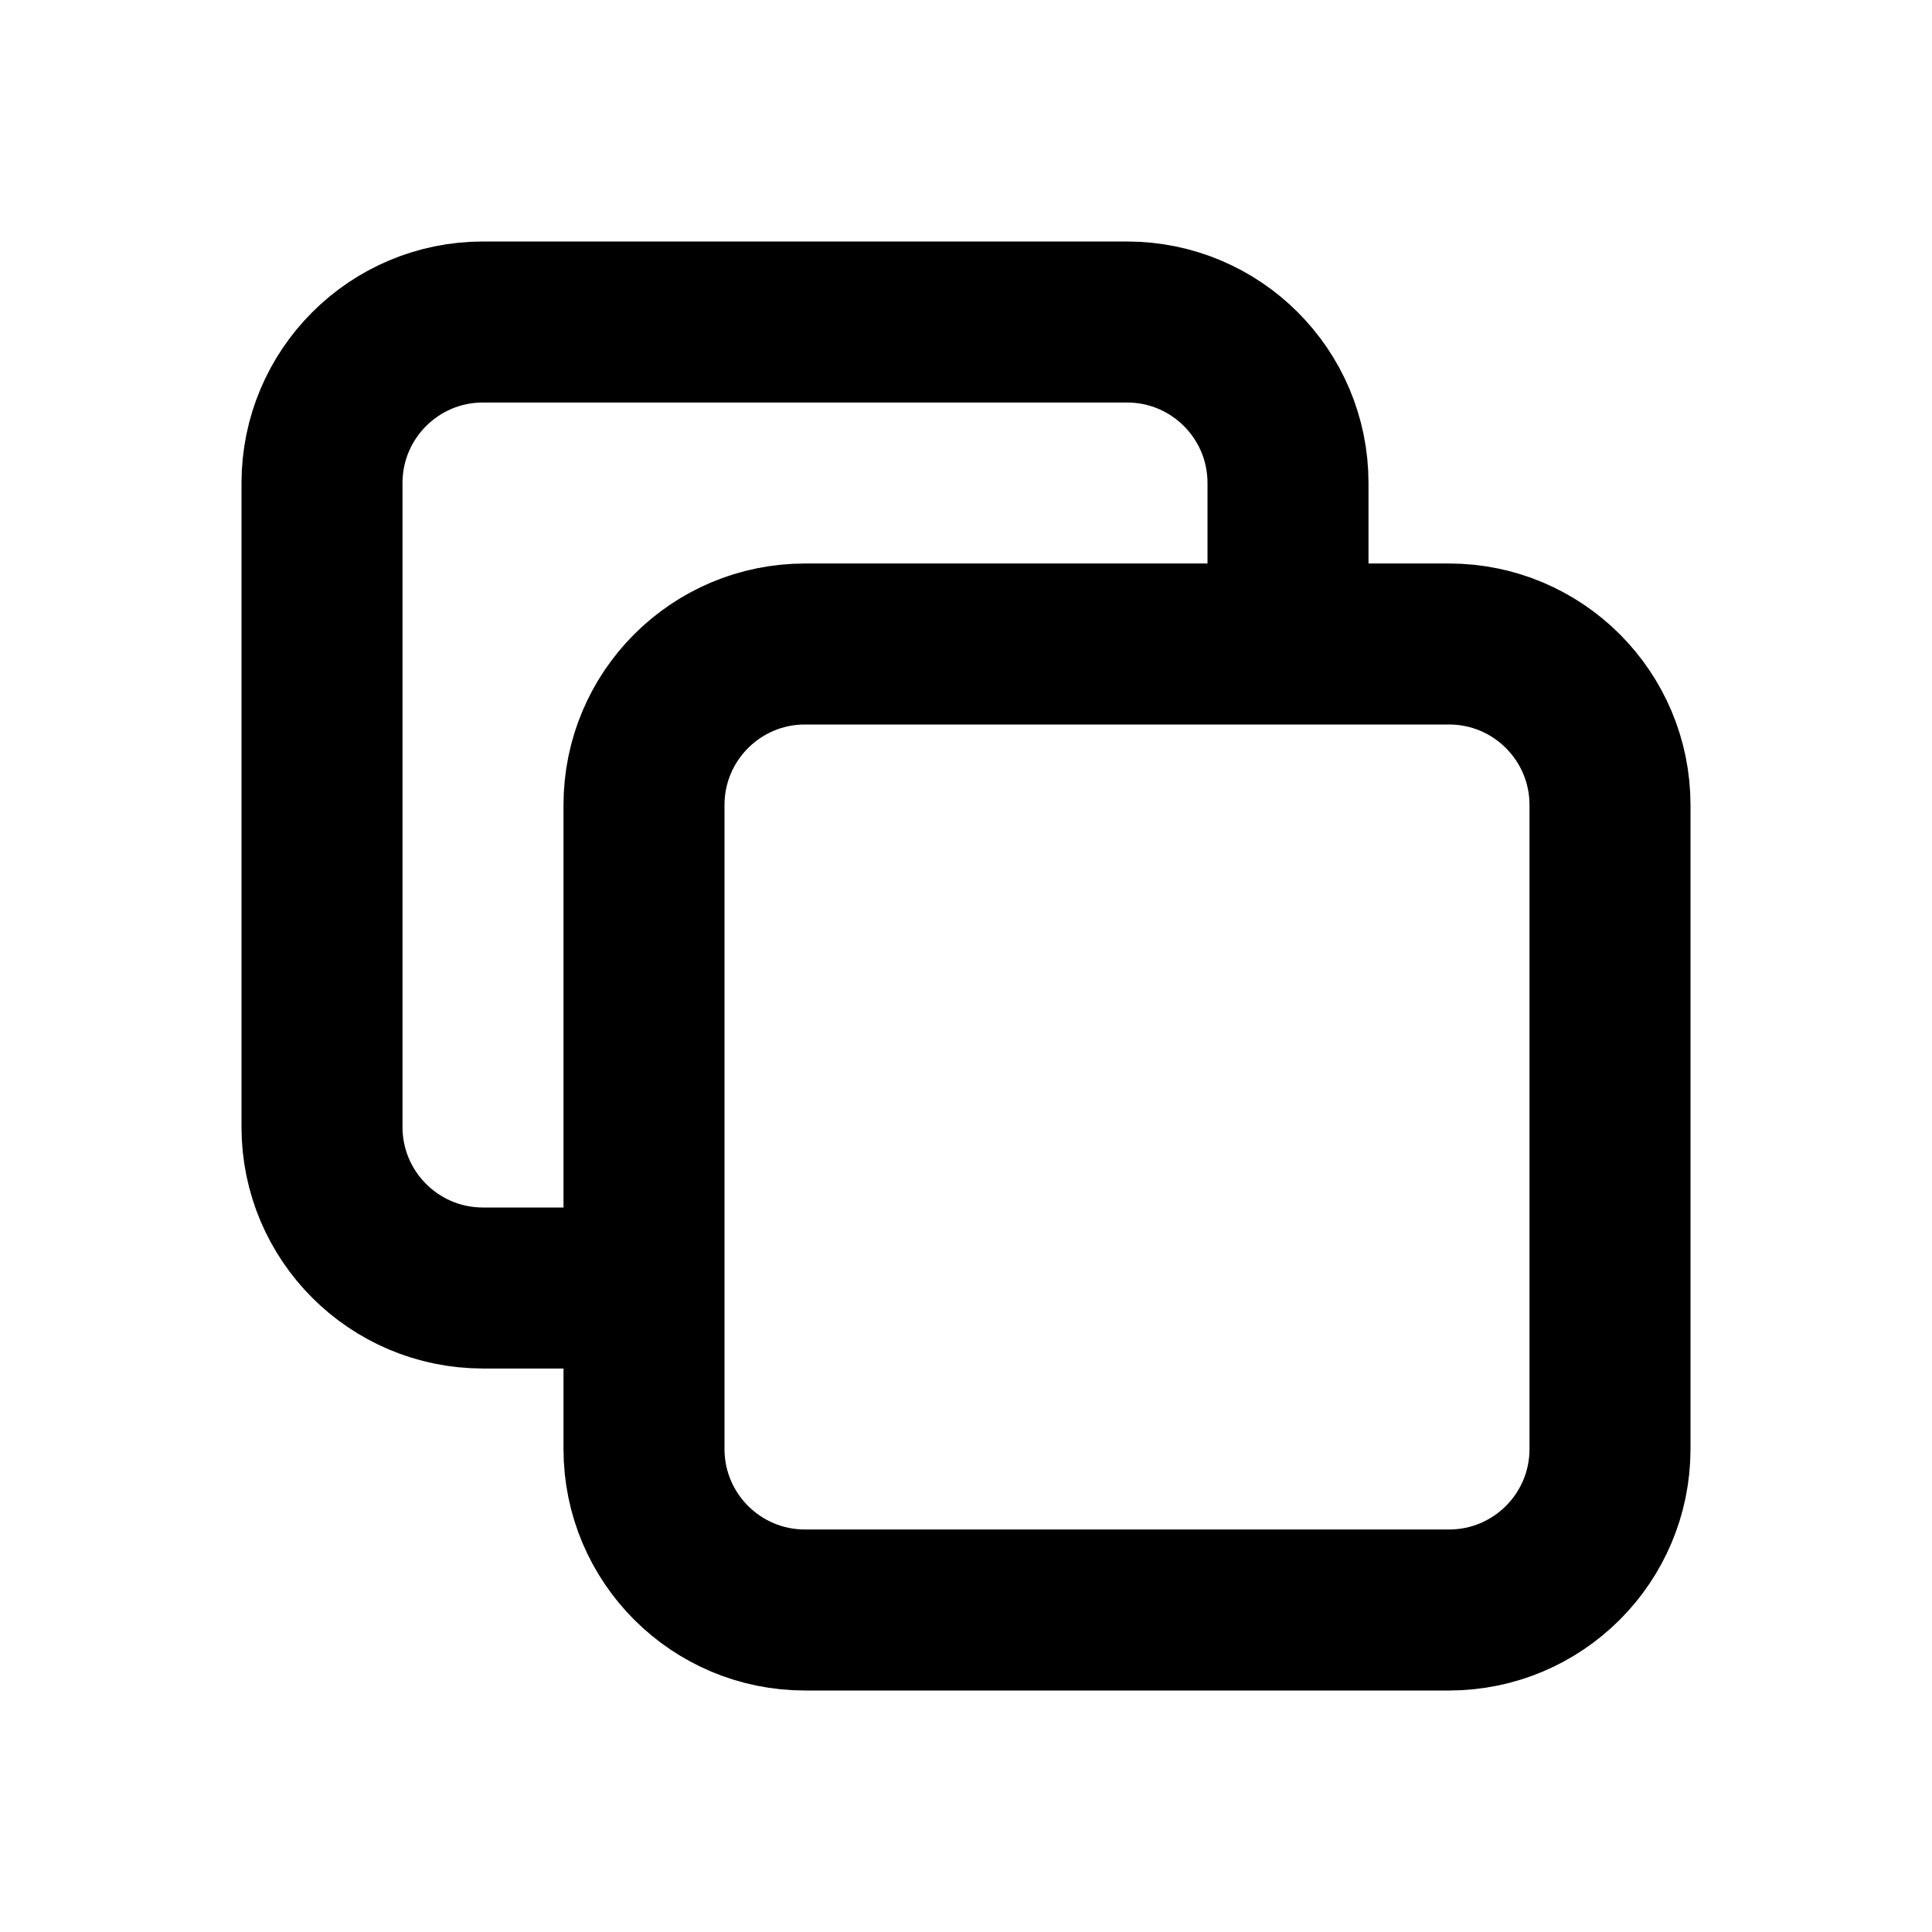
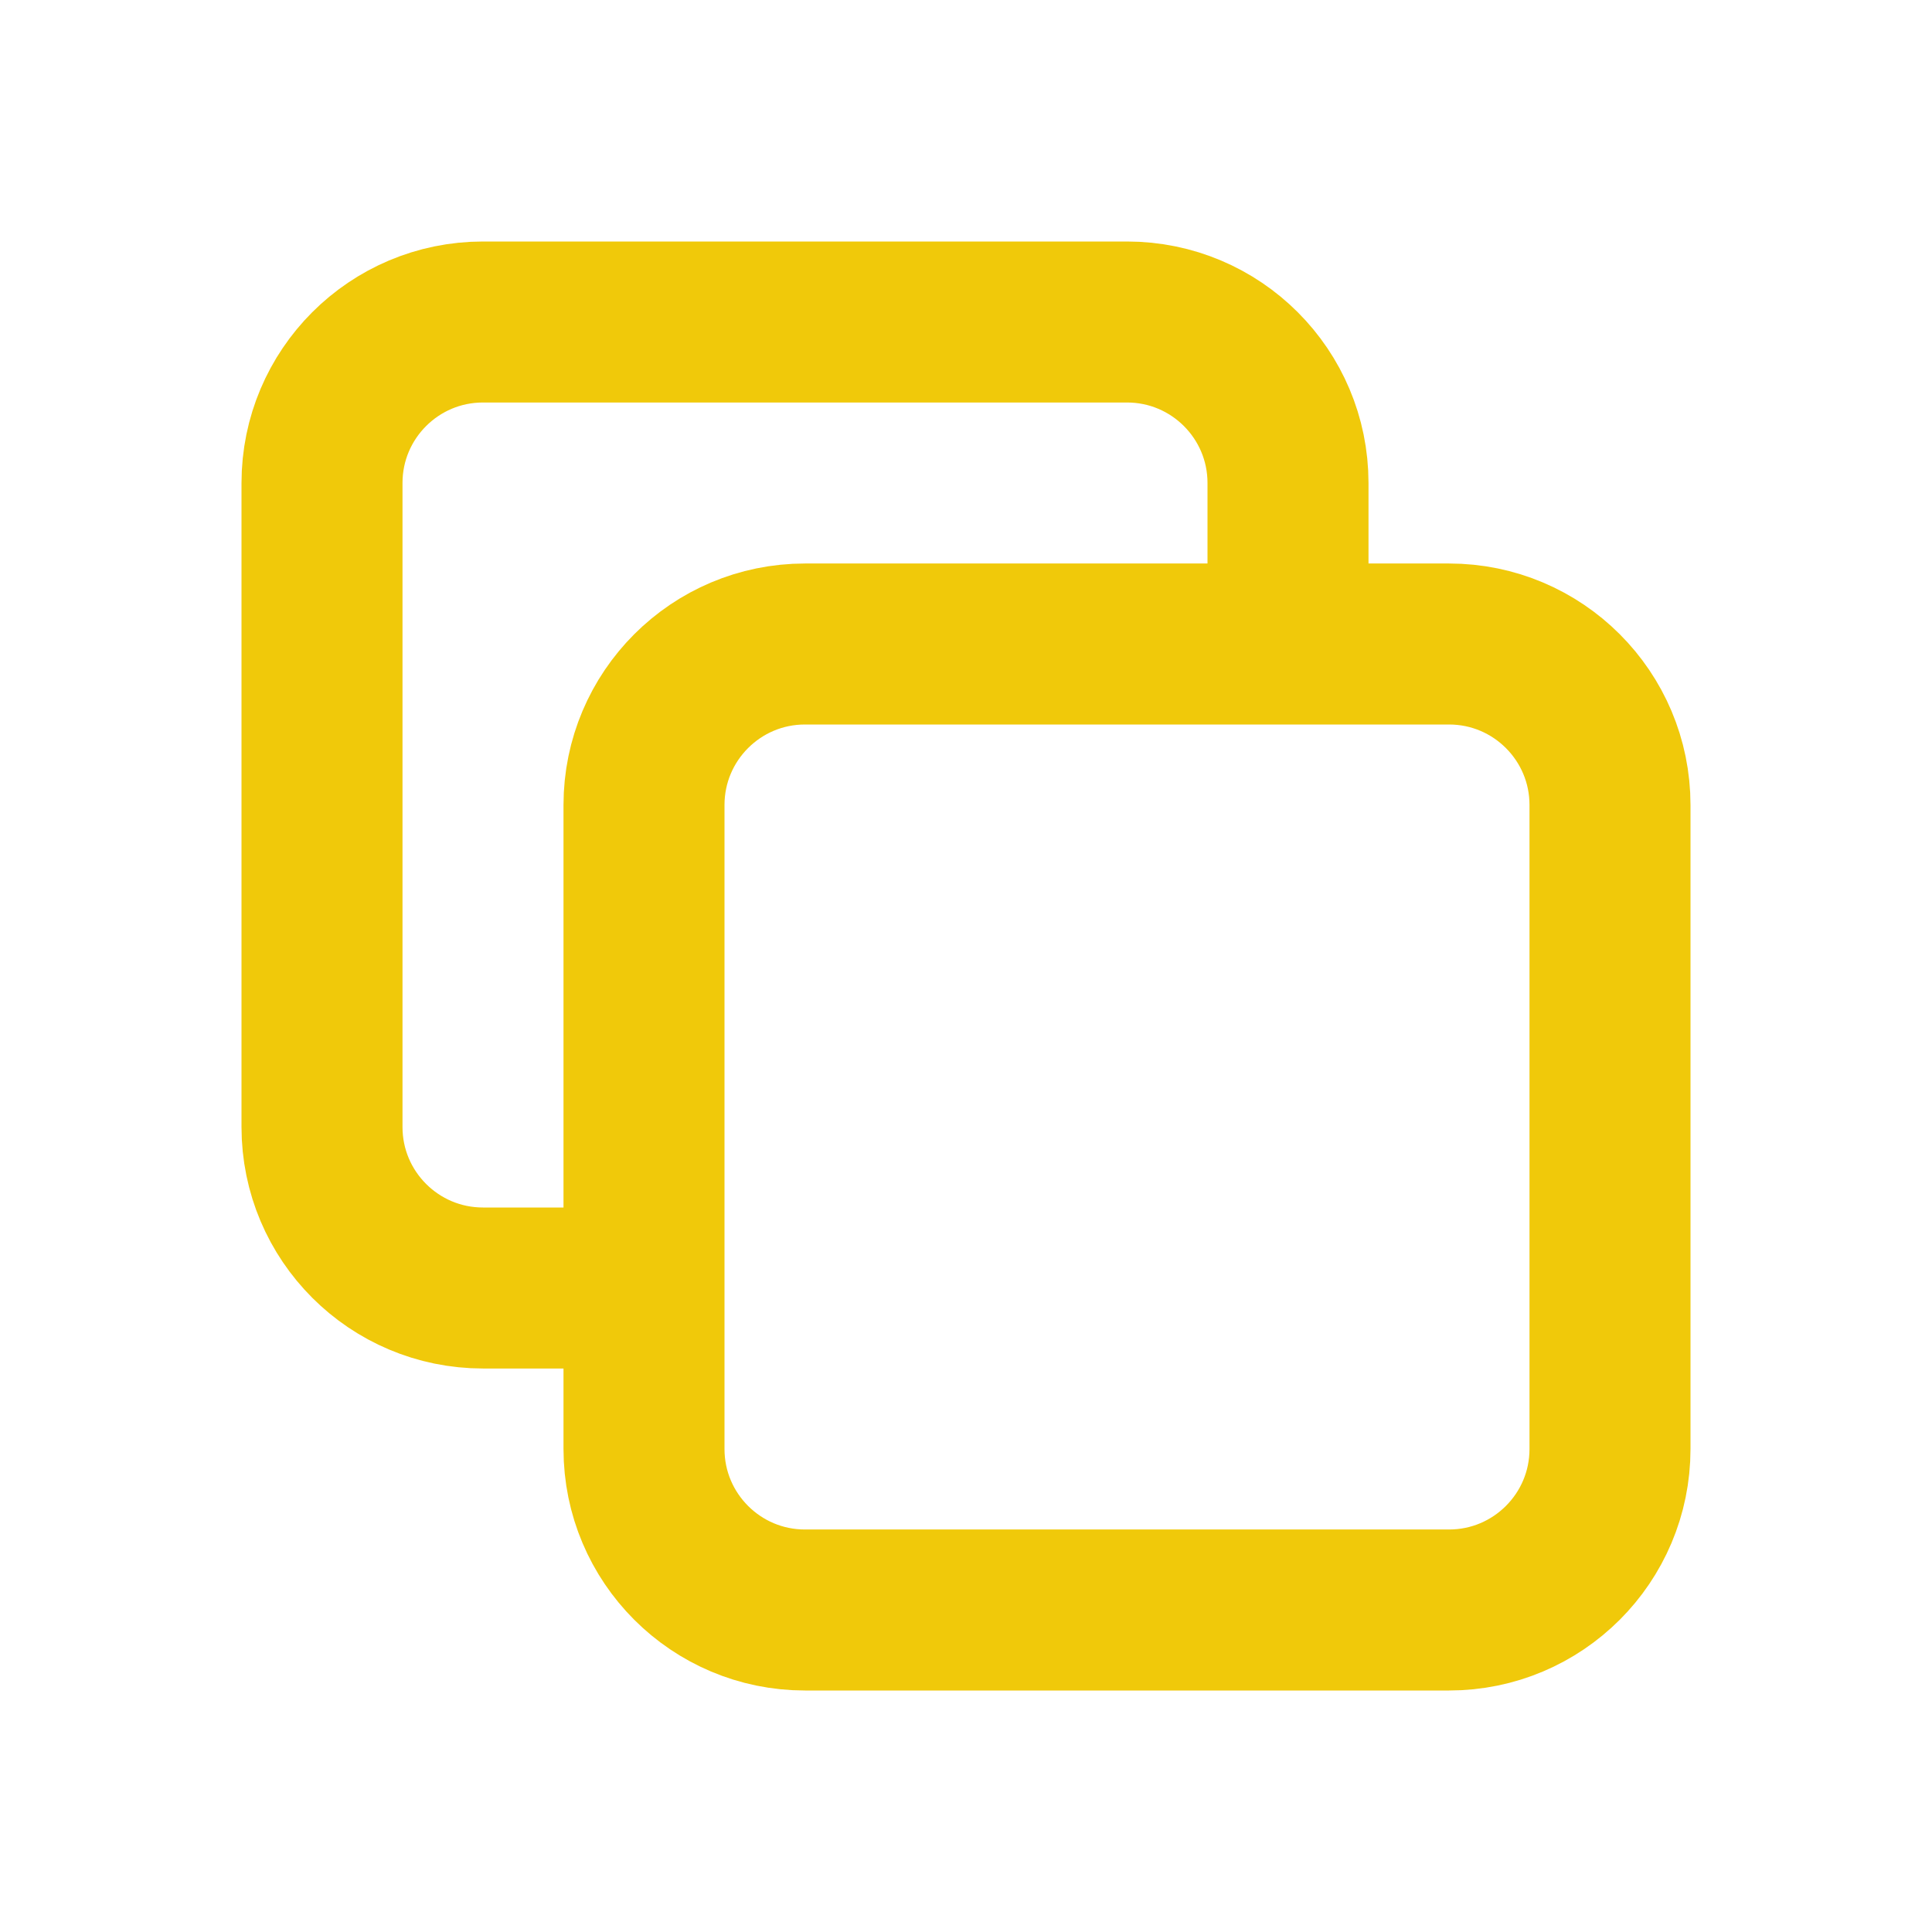
- <svg xmlns="http://www.w3.org/2000/svg" width="22" height="22" fill="none" viewBox="0 0 24 24" stroke="currentColor">
+ <svg xmlns="http://www.w3.org/2000/svg" width="32" height="32" fill="none" viewBox="0 0 24 24" stroke="#F0C90A">
  <path stroke-linecap="round" stroke-linejoin="round" stroke-width="2" d="M8 16H6a2 2 0 01-2-2V6a2 2 0 012-2h8a2 2 0 012 2v2m-6 12h8a2 2 0 002-2v-8a2 2 0 00-2-2h-8a2 2 0 00-2 2v8a2 2 0 002 2z" />
</svg>
